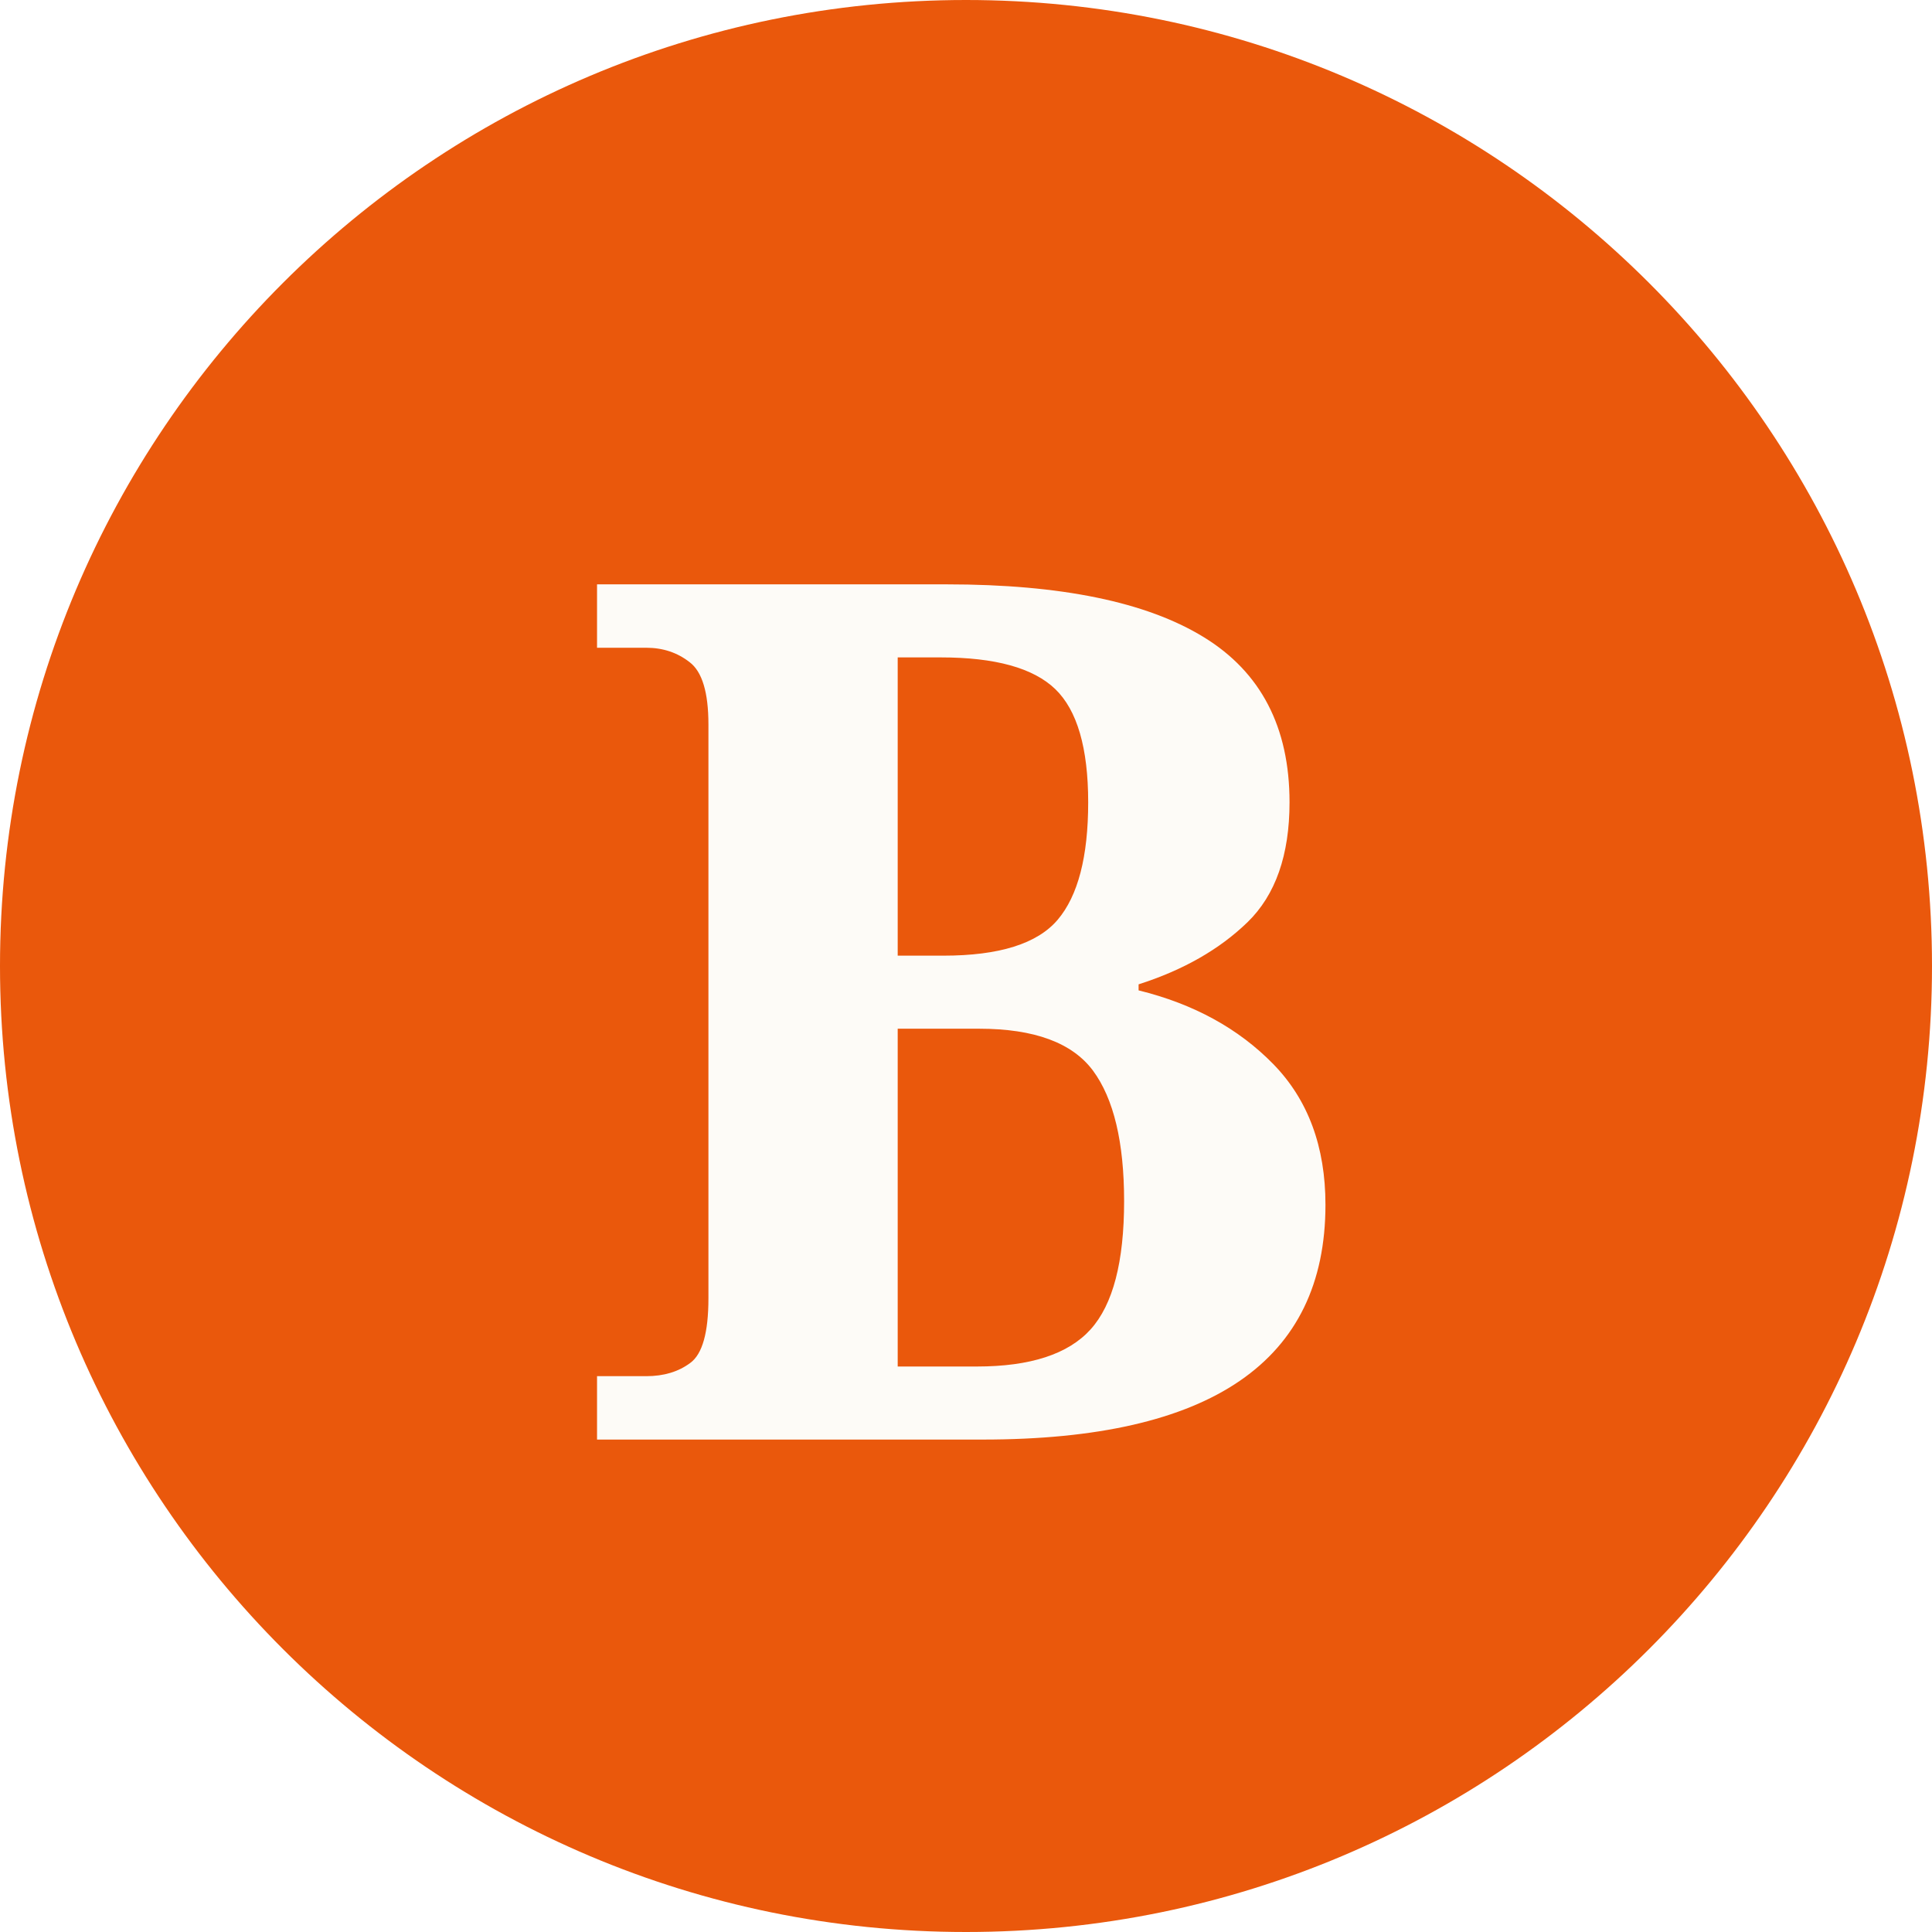
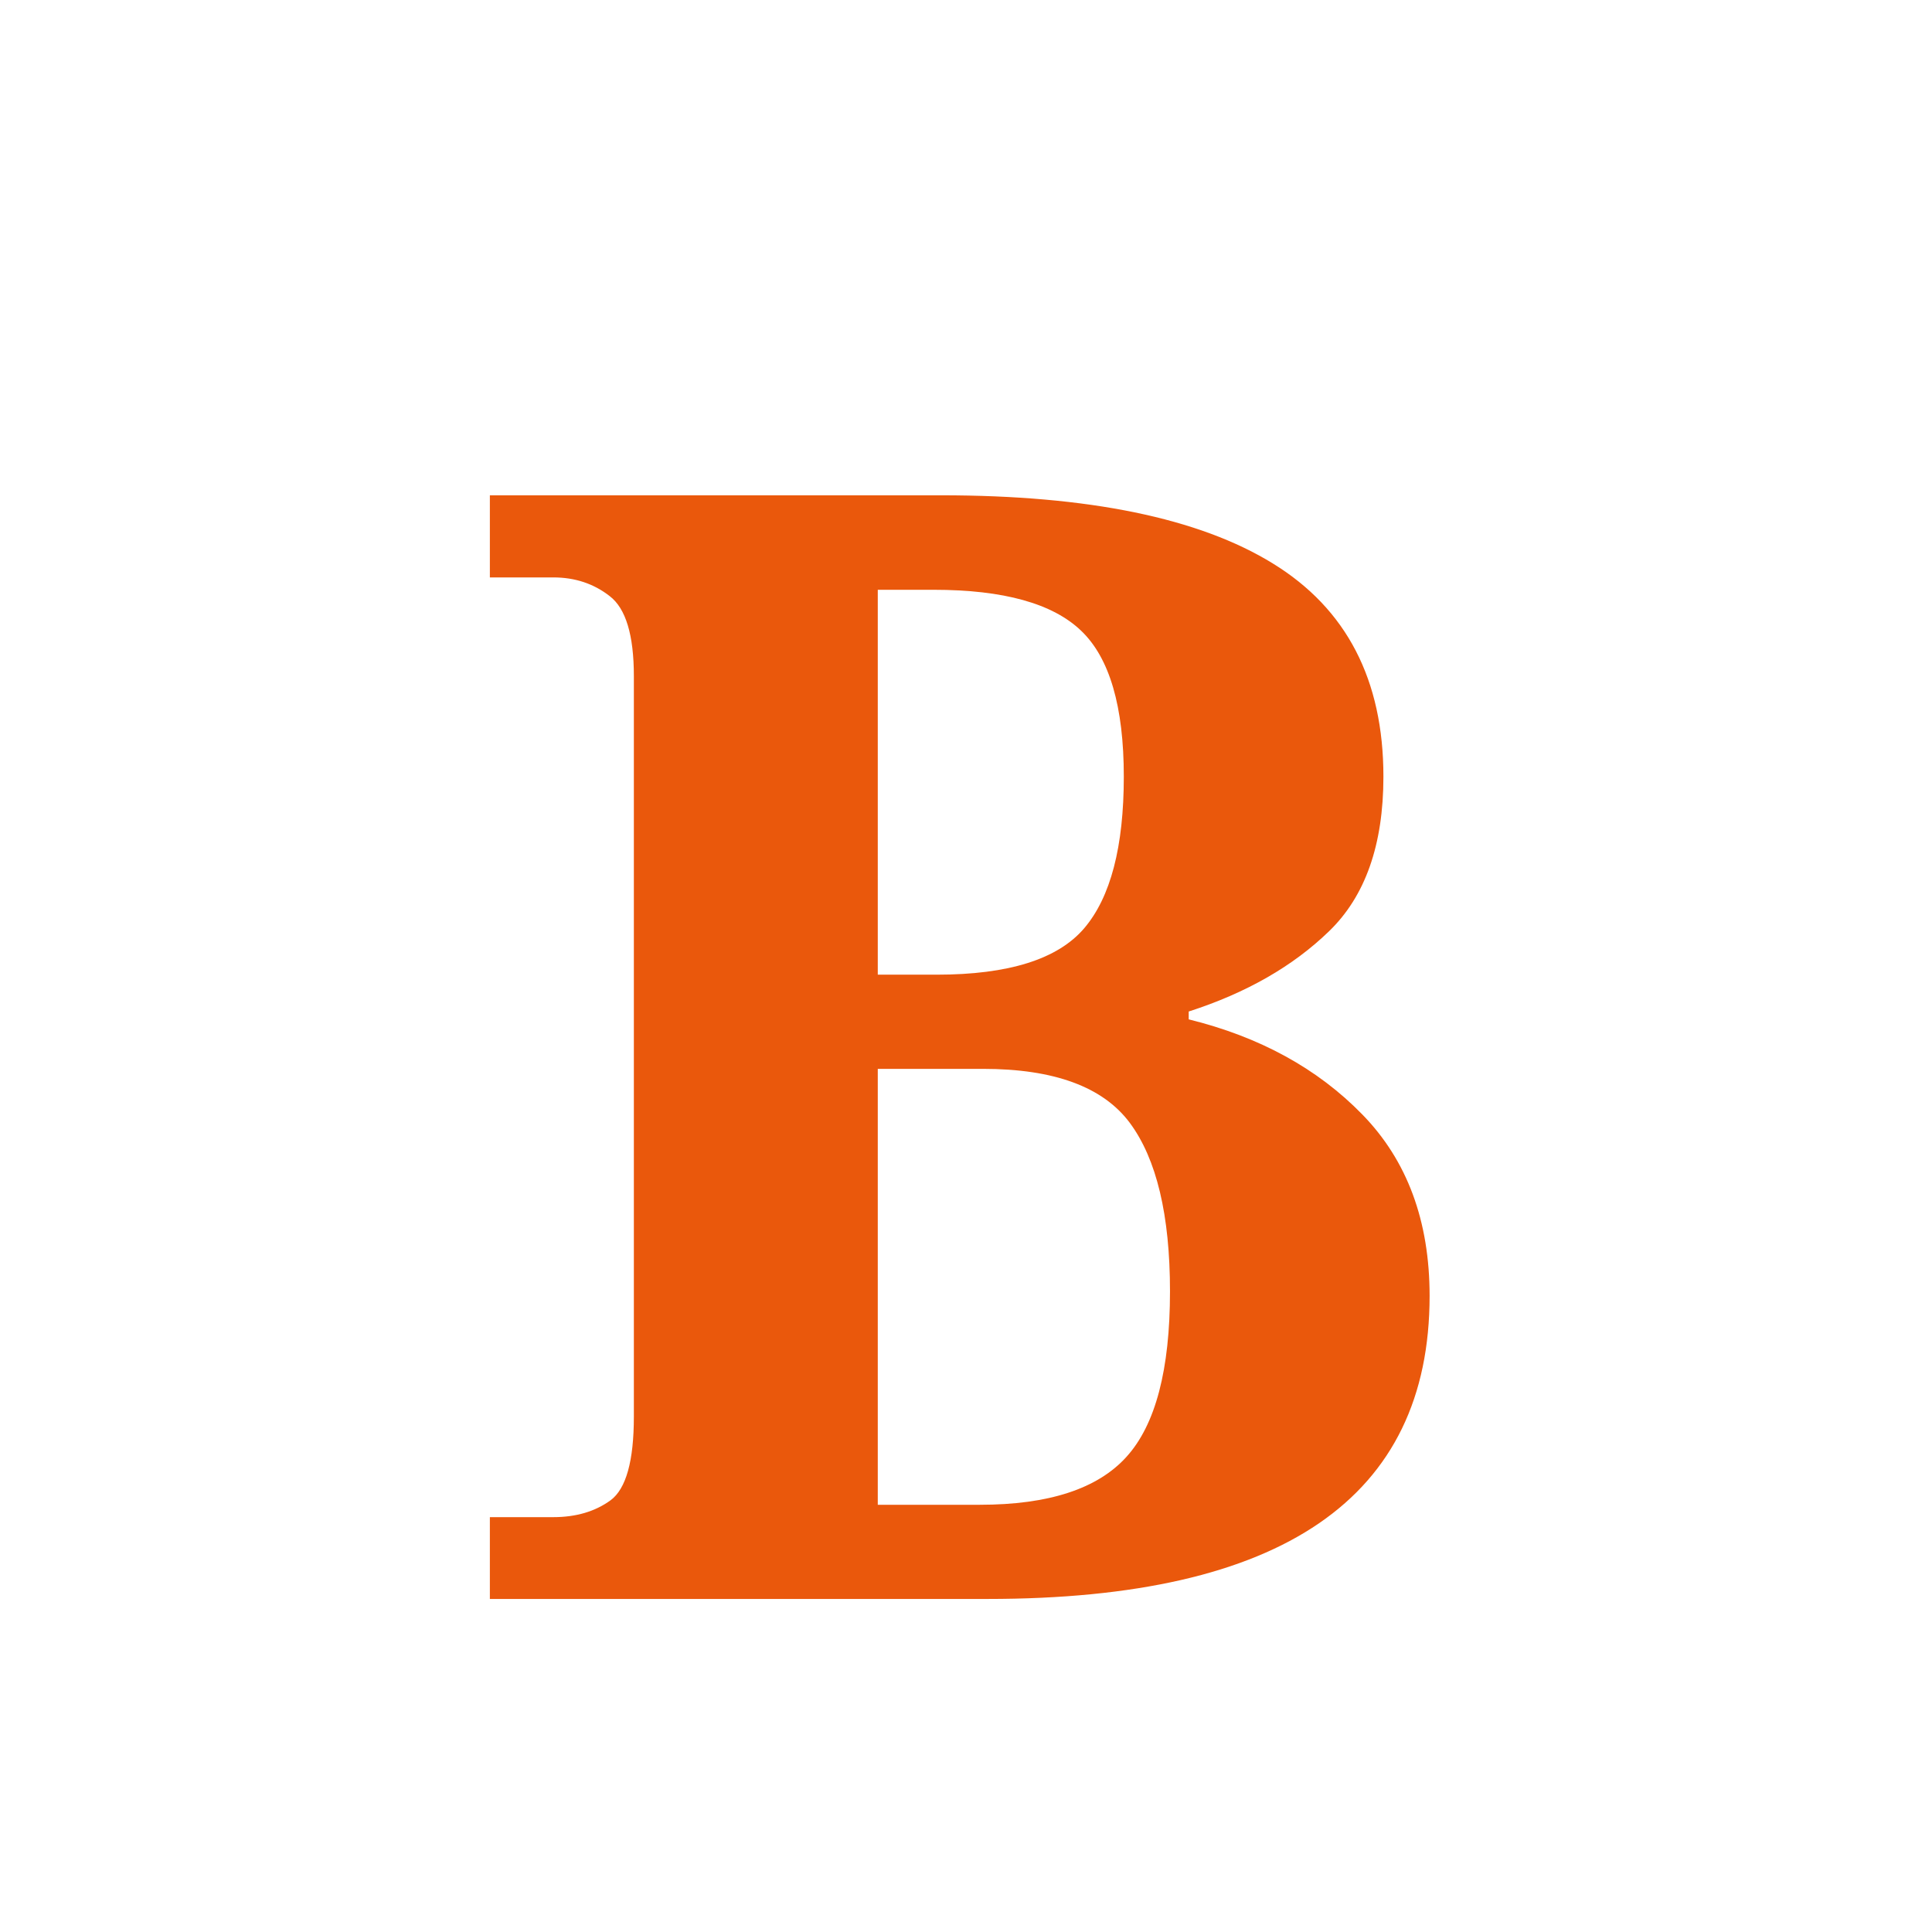
<svg xmlns="http://www.w3.org/2000/svg" viewBox="0 0 100 100">
-   <circle cx="50" cy="50" r="50" fill="#ea580c" />
-   <text x="50" y="53" text-anchor="middle" dominant-baseline="middle" font-family="Georgia, serif" font-size="62" font-weight="bold" fill="#fdfbf7">B</text>
+   <text x="50" y="55" text-anchor="middle" dominant-baseline="middle" font-family="Georgia, serif" font-size="80" font-weight="bold" fill="#ea580c">B</text>
</svg>
